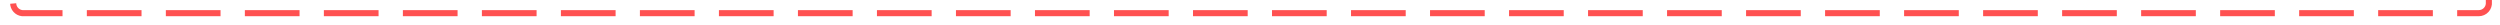
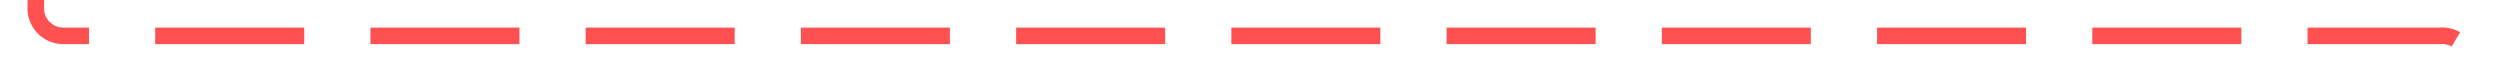
- <svg xmlns="http://www.w3.org/2000/svg" version="1.1" width="1234px" height="12px" preserveAspectRatio="xMinYMid meet" viewBox="724 995  1234 10">
-   <path d="M 1952.5 987  L 1952.5 995  A 5 5 0 0 1 1947.5 1000.5 L 735 1000.5  A 5 5 0 0 1 730.5 995.5 L 730.5 972  A 5 5 0 0 0 725.5 967.5 L 720 967.5  " stroke-width="3" stroke-dasharray="27,12" stroke="#ff5151" fill="none" />
+ <svg xmlns="http://www.w3.org/2000/svg" version="1.1" width="453px" height="12px" preserveAspectRatio="xMinYMid meet" viewBox="1073 525  453 10">
+   <path d="M 1079.5 472  L 1079.5 525  A 5 5 0 0 0 1084.5 530.5 L 1515 530.5  A 5 5 0 0 1 1520.5 535 L 1520.5 964  A 3 3 0 0 1 1523.5 967 A 3 3 0 0 1 1520.5 970 L 1520.5 997  A 3 3 0 0 1 1523.5 1000 A 3 3 0 0 1 1520.5 1003 L 1520.5 1351  A 5 5 0 0 0 1525.5 1356.5 L 1536 1356.5  " stroke-width="3" stroke-dasharray="27,12" stroke="#ff5151" fill="none" />
</svg>
